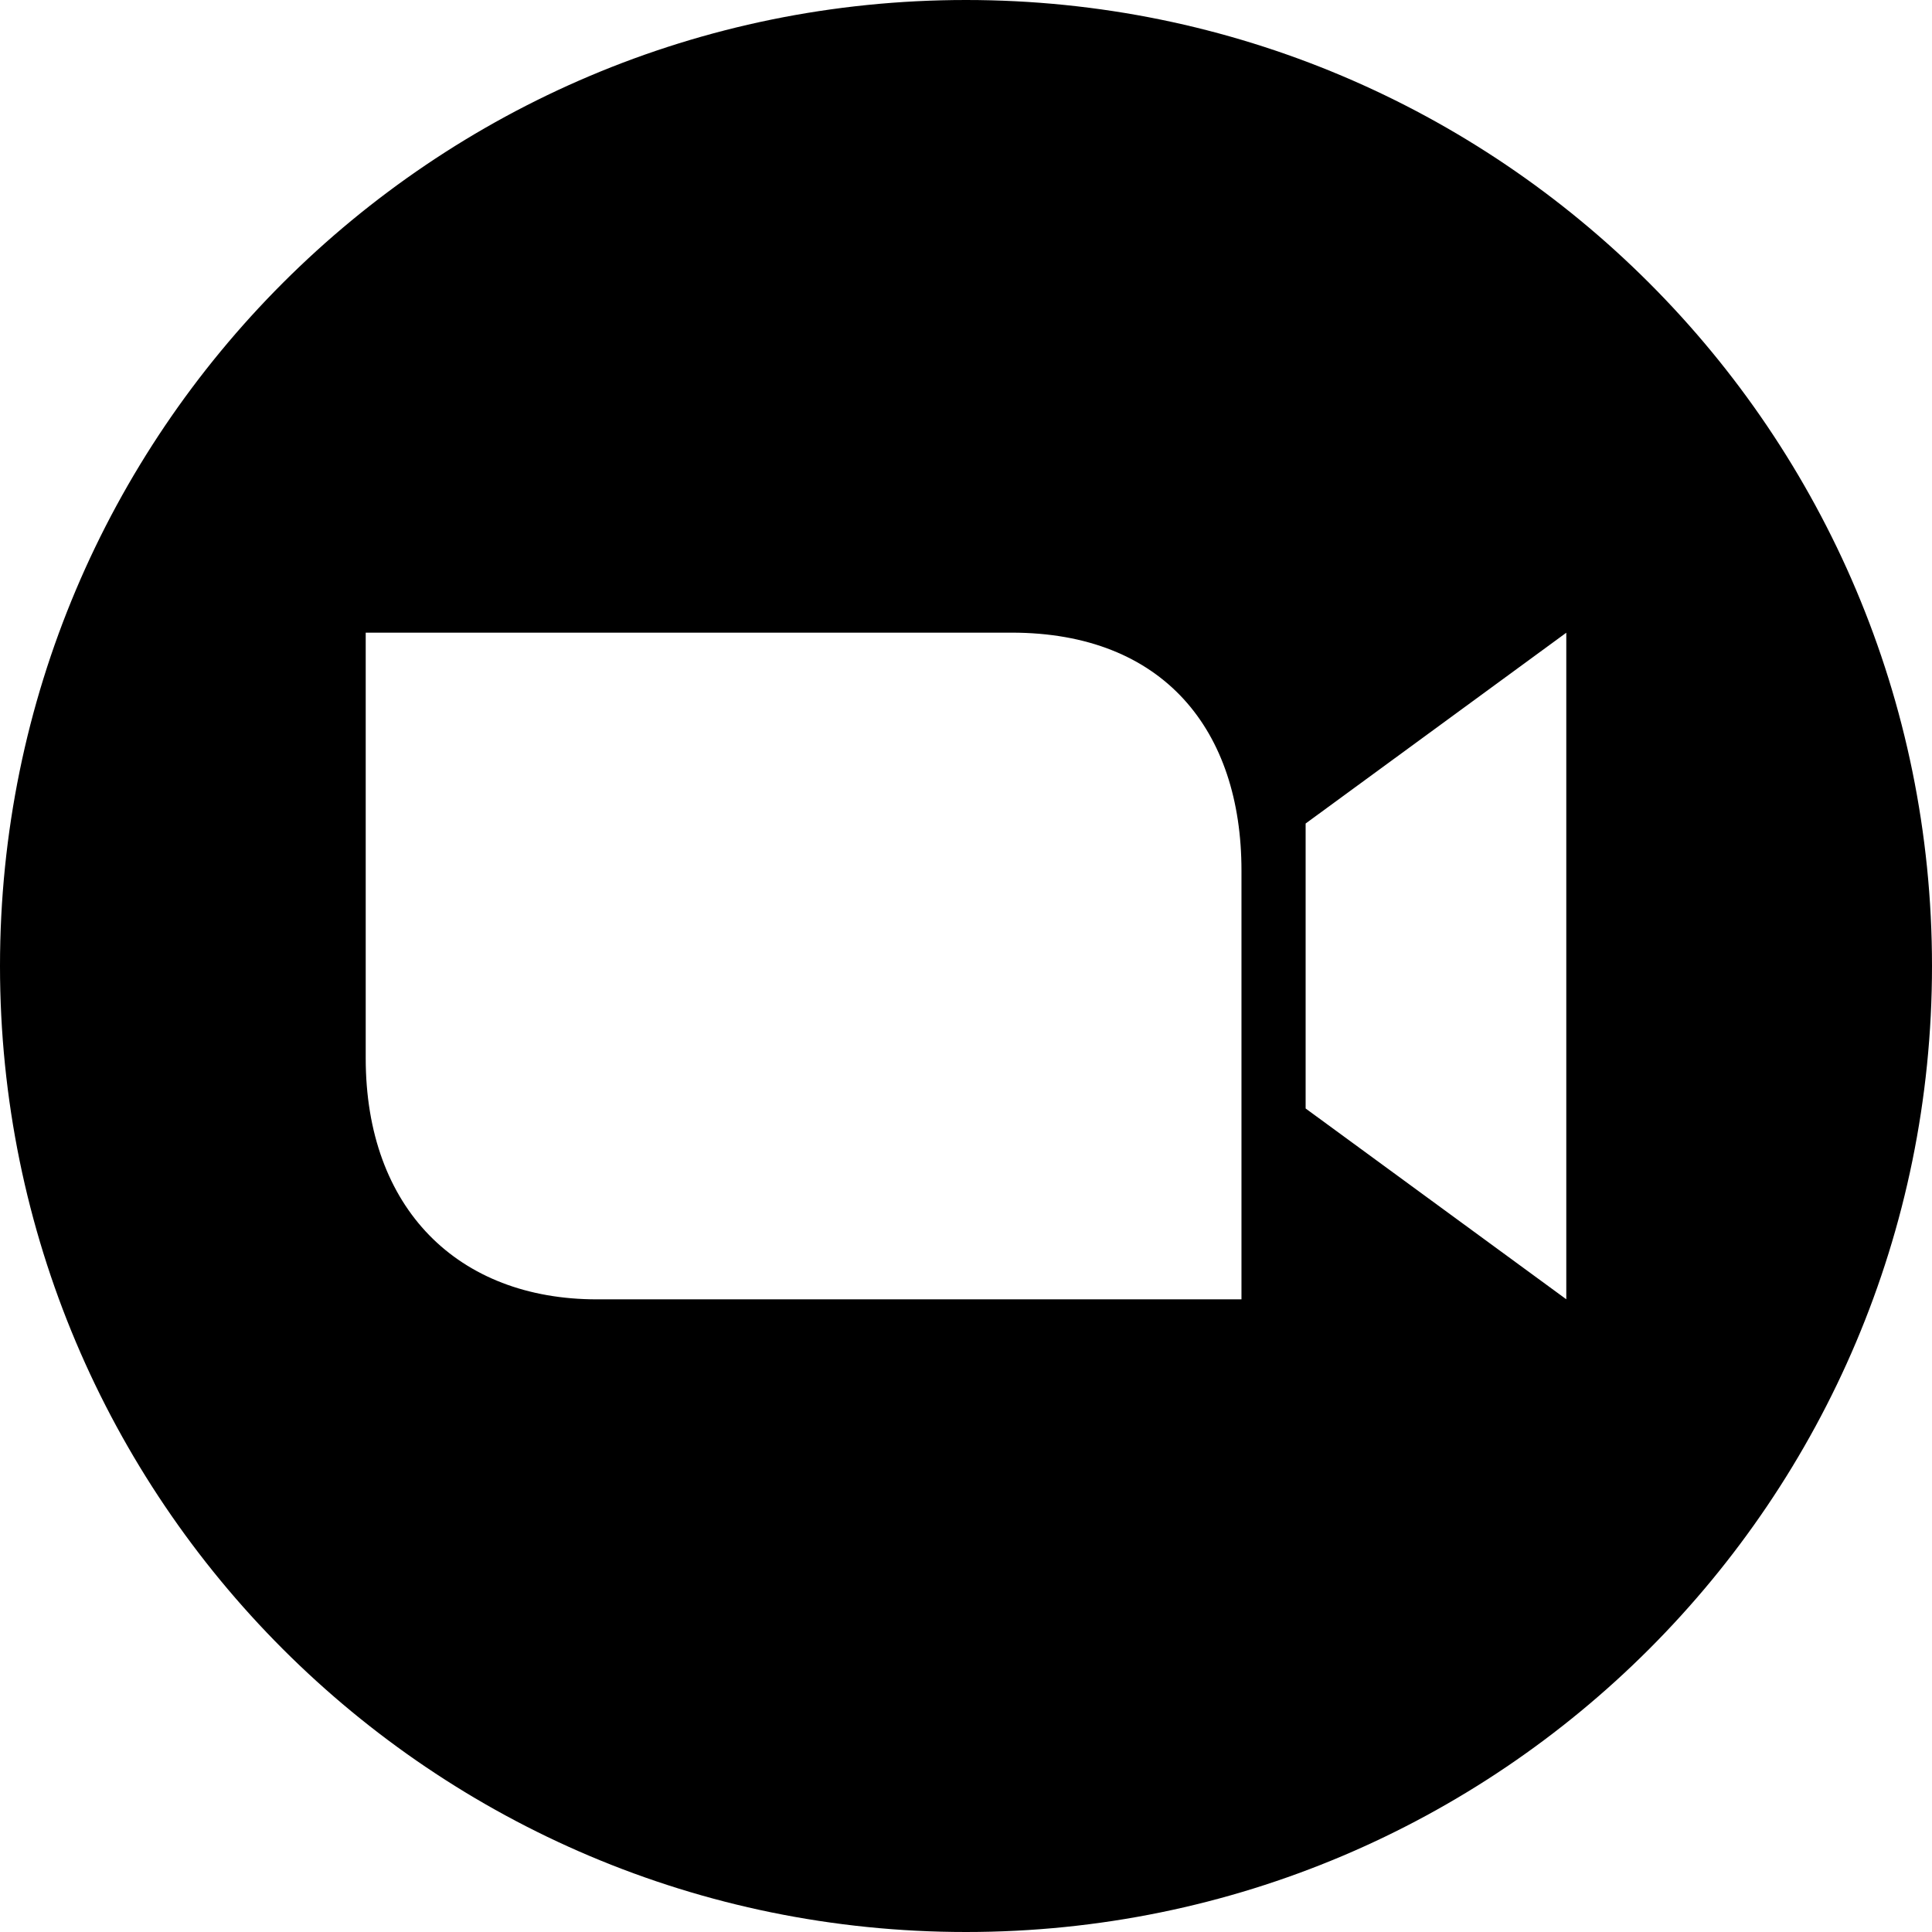
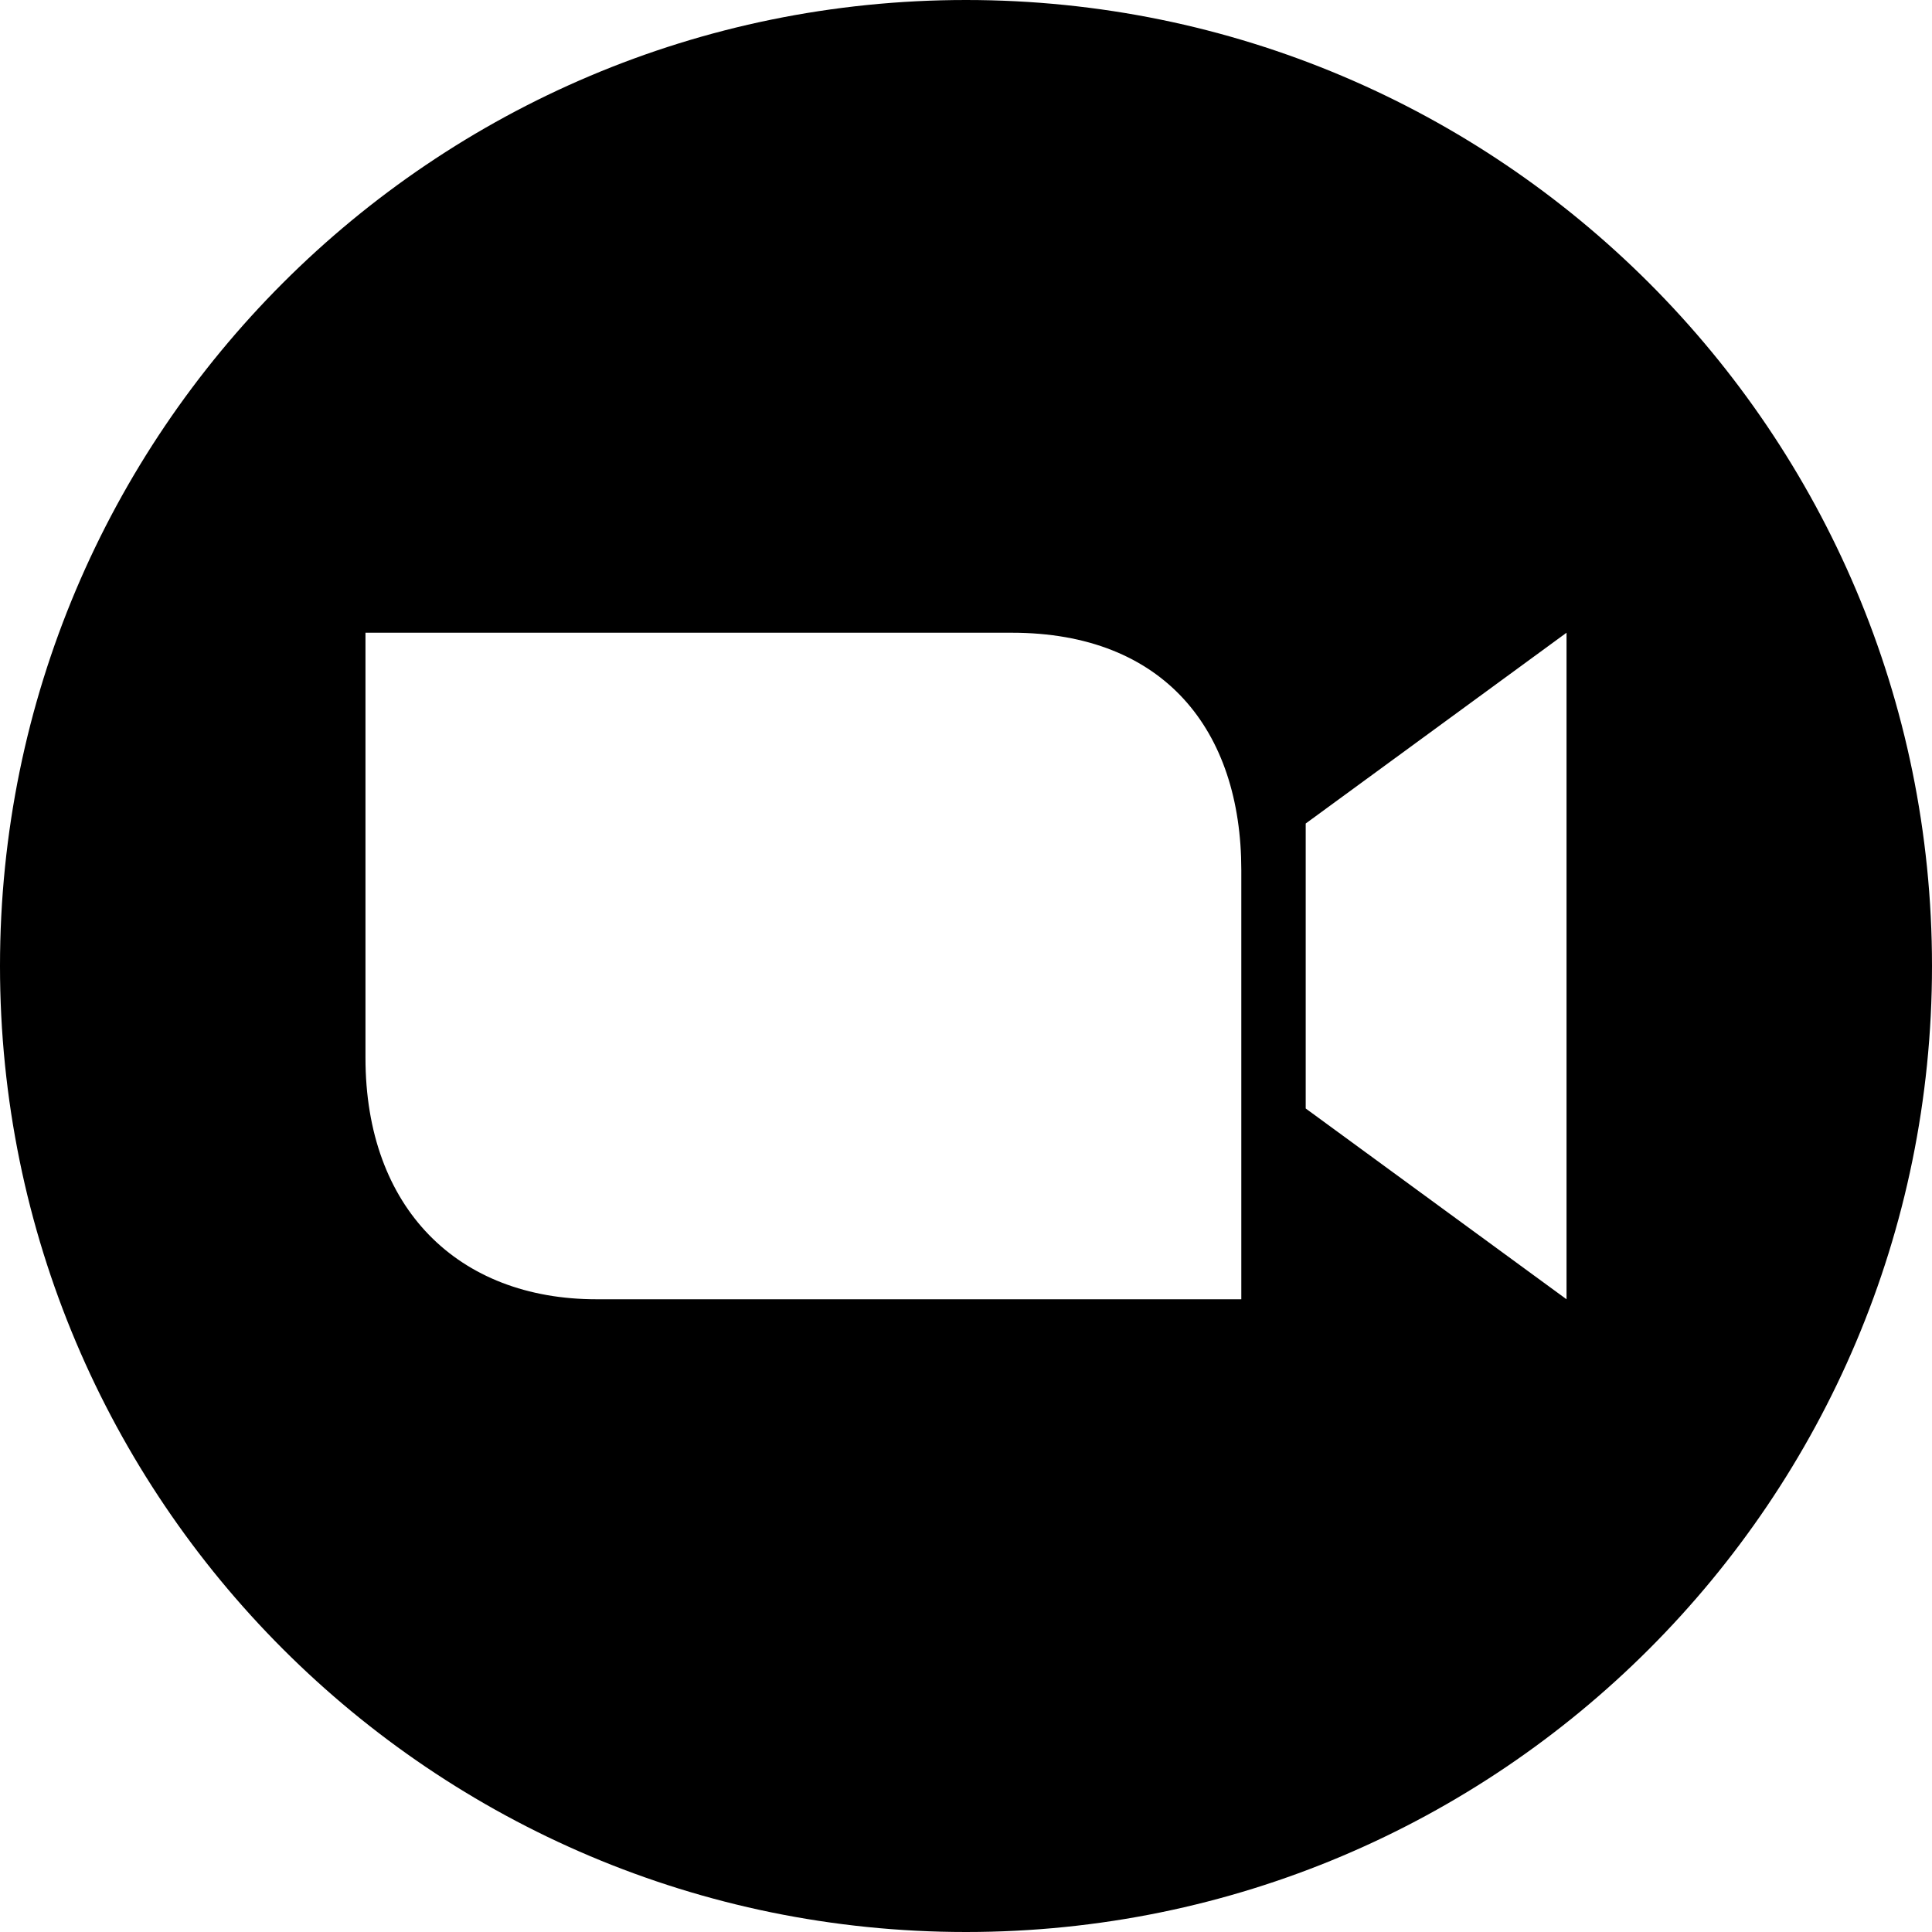
- <svg xmlns="http://www.w3.org/2000/svg" width="24px" height="24px" viewBox="0 0 24 24" xml:space="preserve" preserveAspectRatio="xMinYMid meet">
-   <path fill-rule="evenodd" d="M24 12c0 6.629-5.371 12-12 12S0 18.629 0 12 5.371 0 12 0s12 5.371 12 12zm-7.781     1.77v-3.54l3.238-2.37v8.28zm-.797-2.957c0-1.739-.965-2.954-2.856-2.954H4.543v5.286c0 1.87 1.148 2.996     2.871 2.996h8.008v-5.328zm0 0" />
+ <svg xmlns="http://www.w3.org/2000/svg" width="24" height="24" viewBox="0 0 24 24">
+   <path fill-rule="evenodd" d="M24 12a12 12 0 1 1-24 0 12 12 0 0 1 24 0zm-7.78 1.77v-3.54l3.24-2.37v8.28zm-.8-2.96c0-1.74-.96-2.95-2.85-2.95H4.54v5.28c0 1.87 1.15 3 2.87 3h8.01v-5.33zm0 0" />
</svg>
